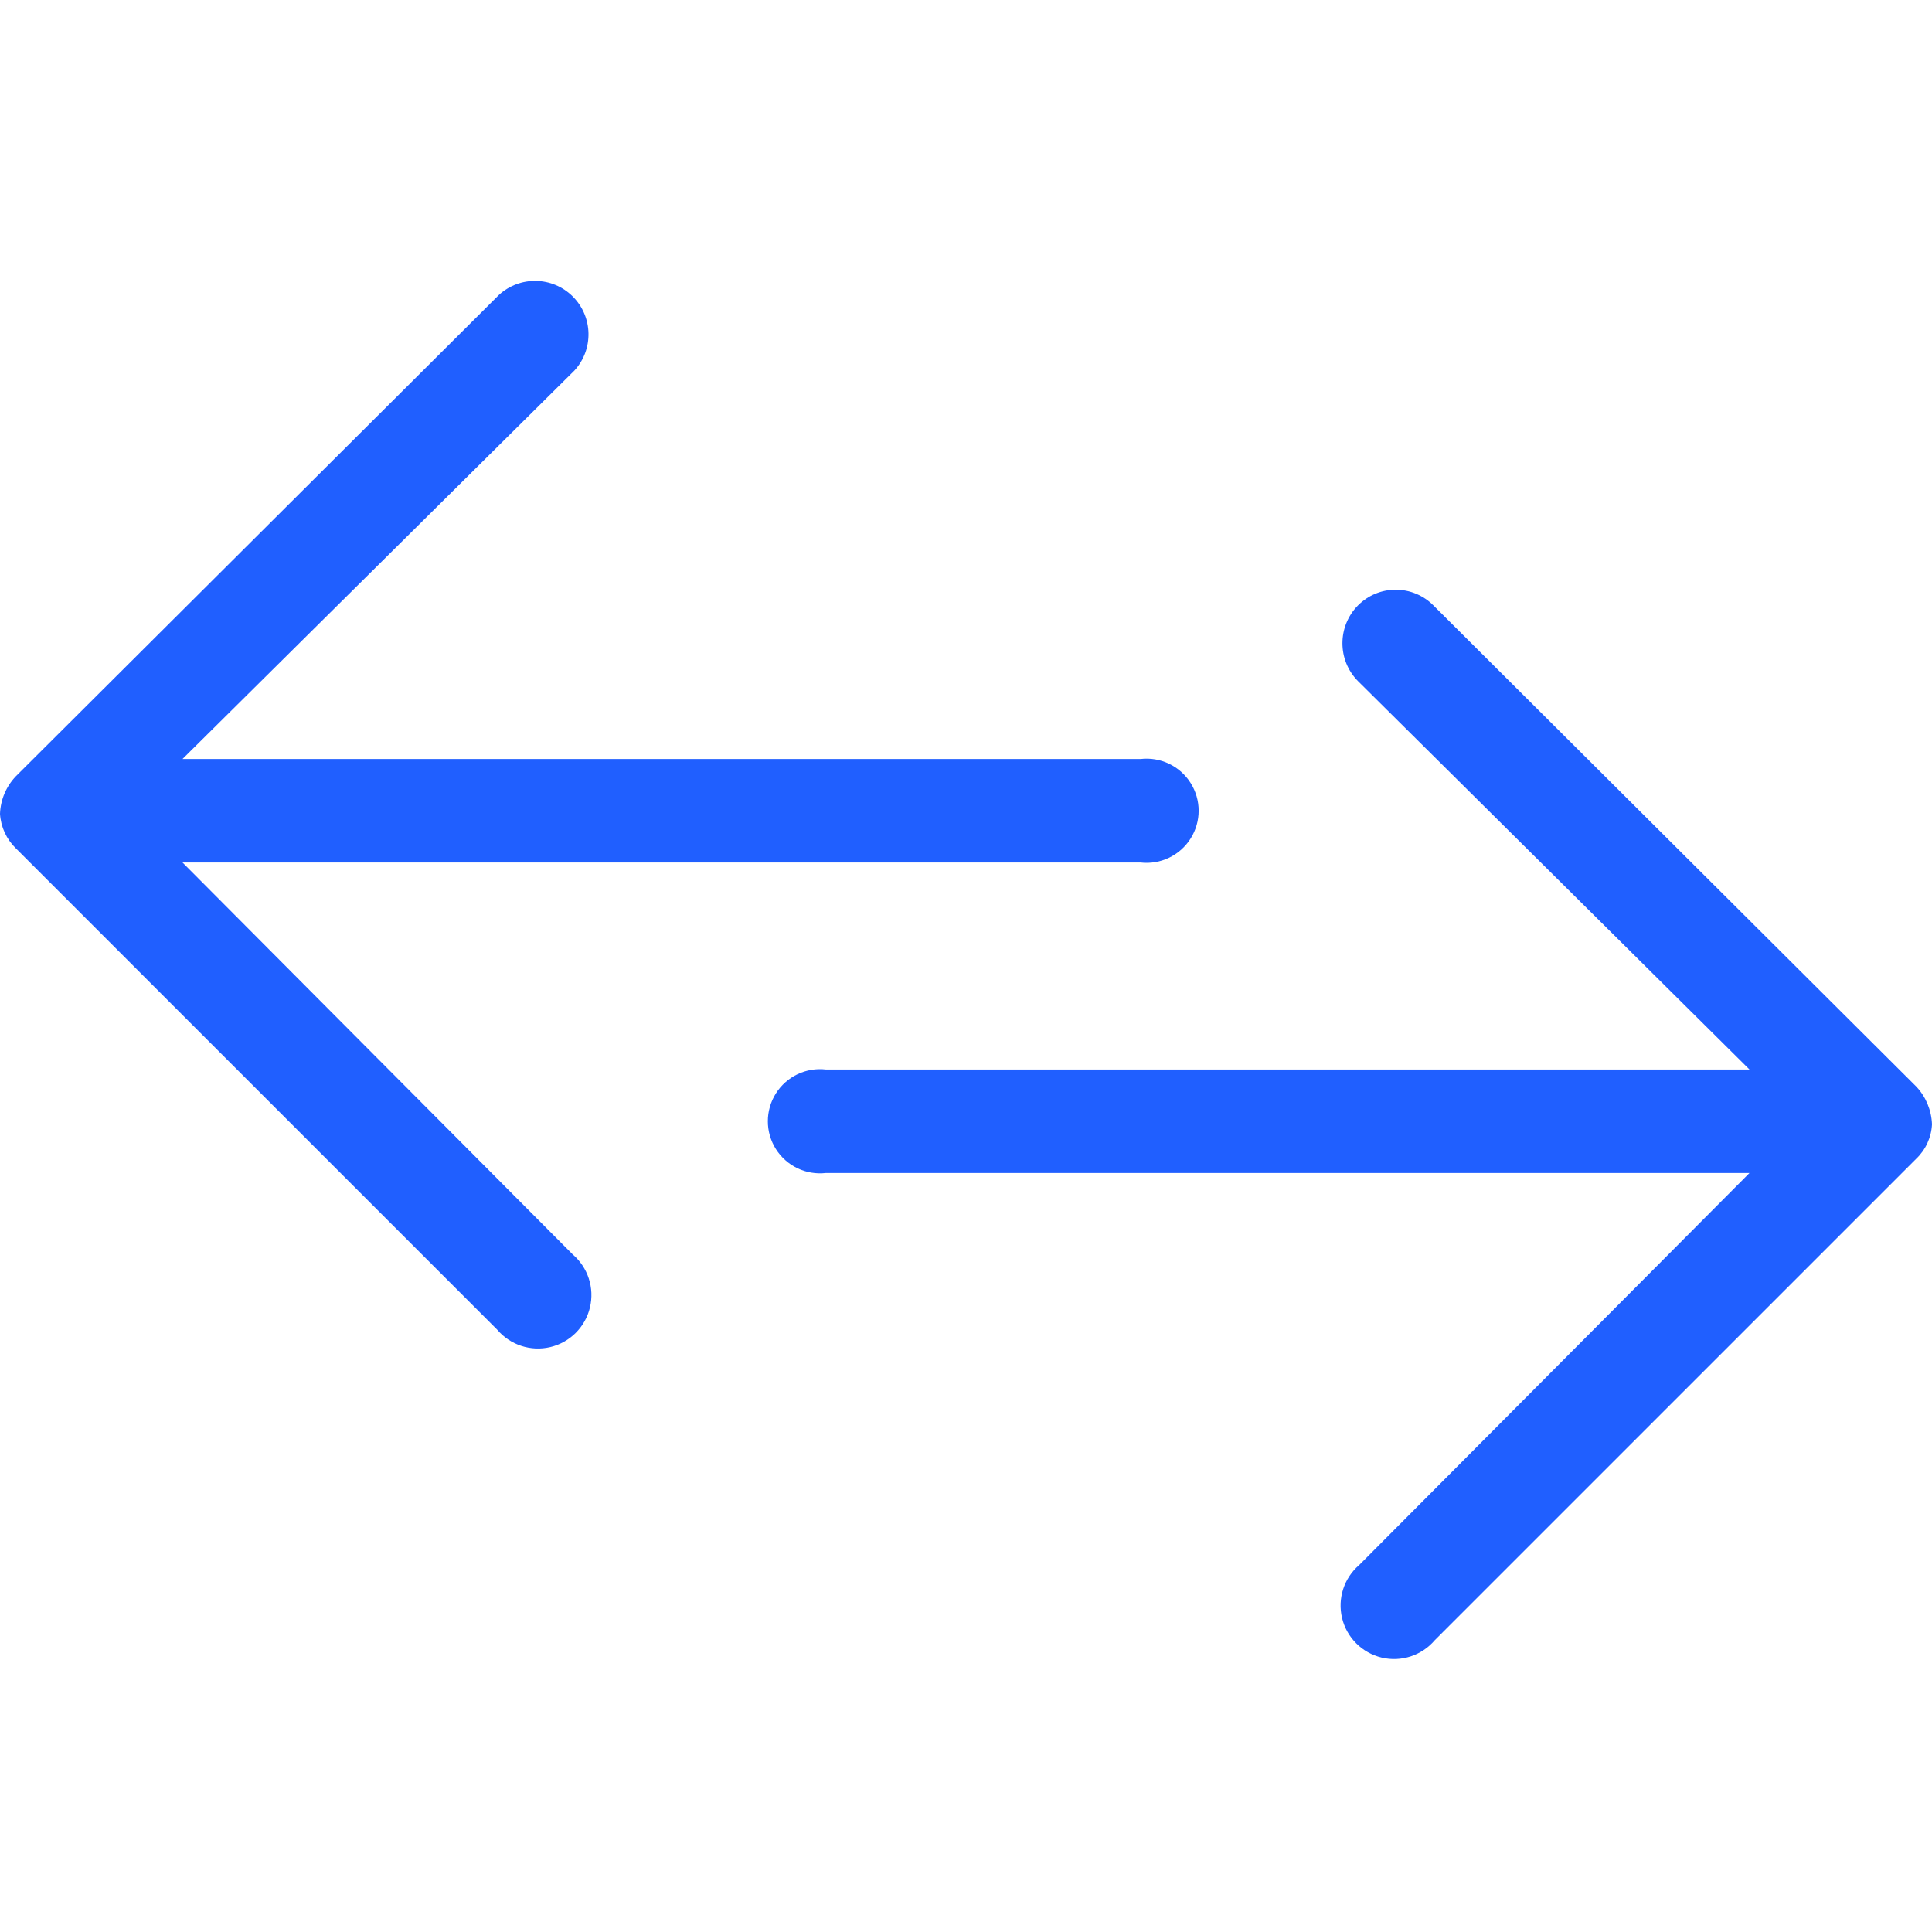
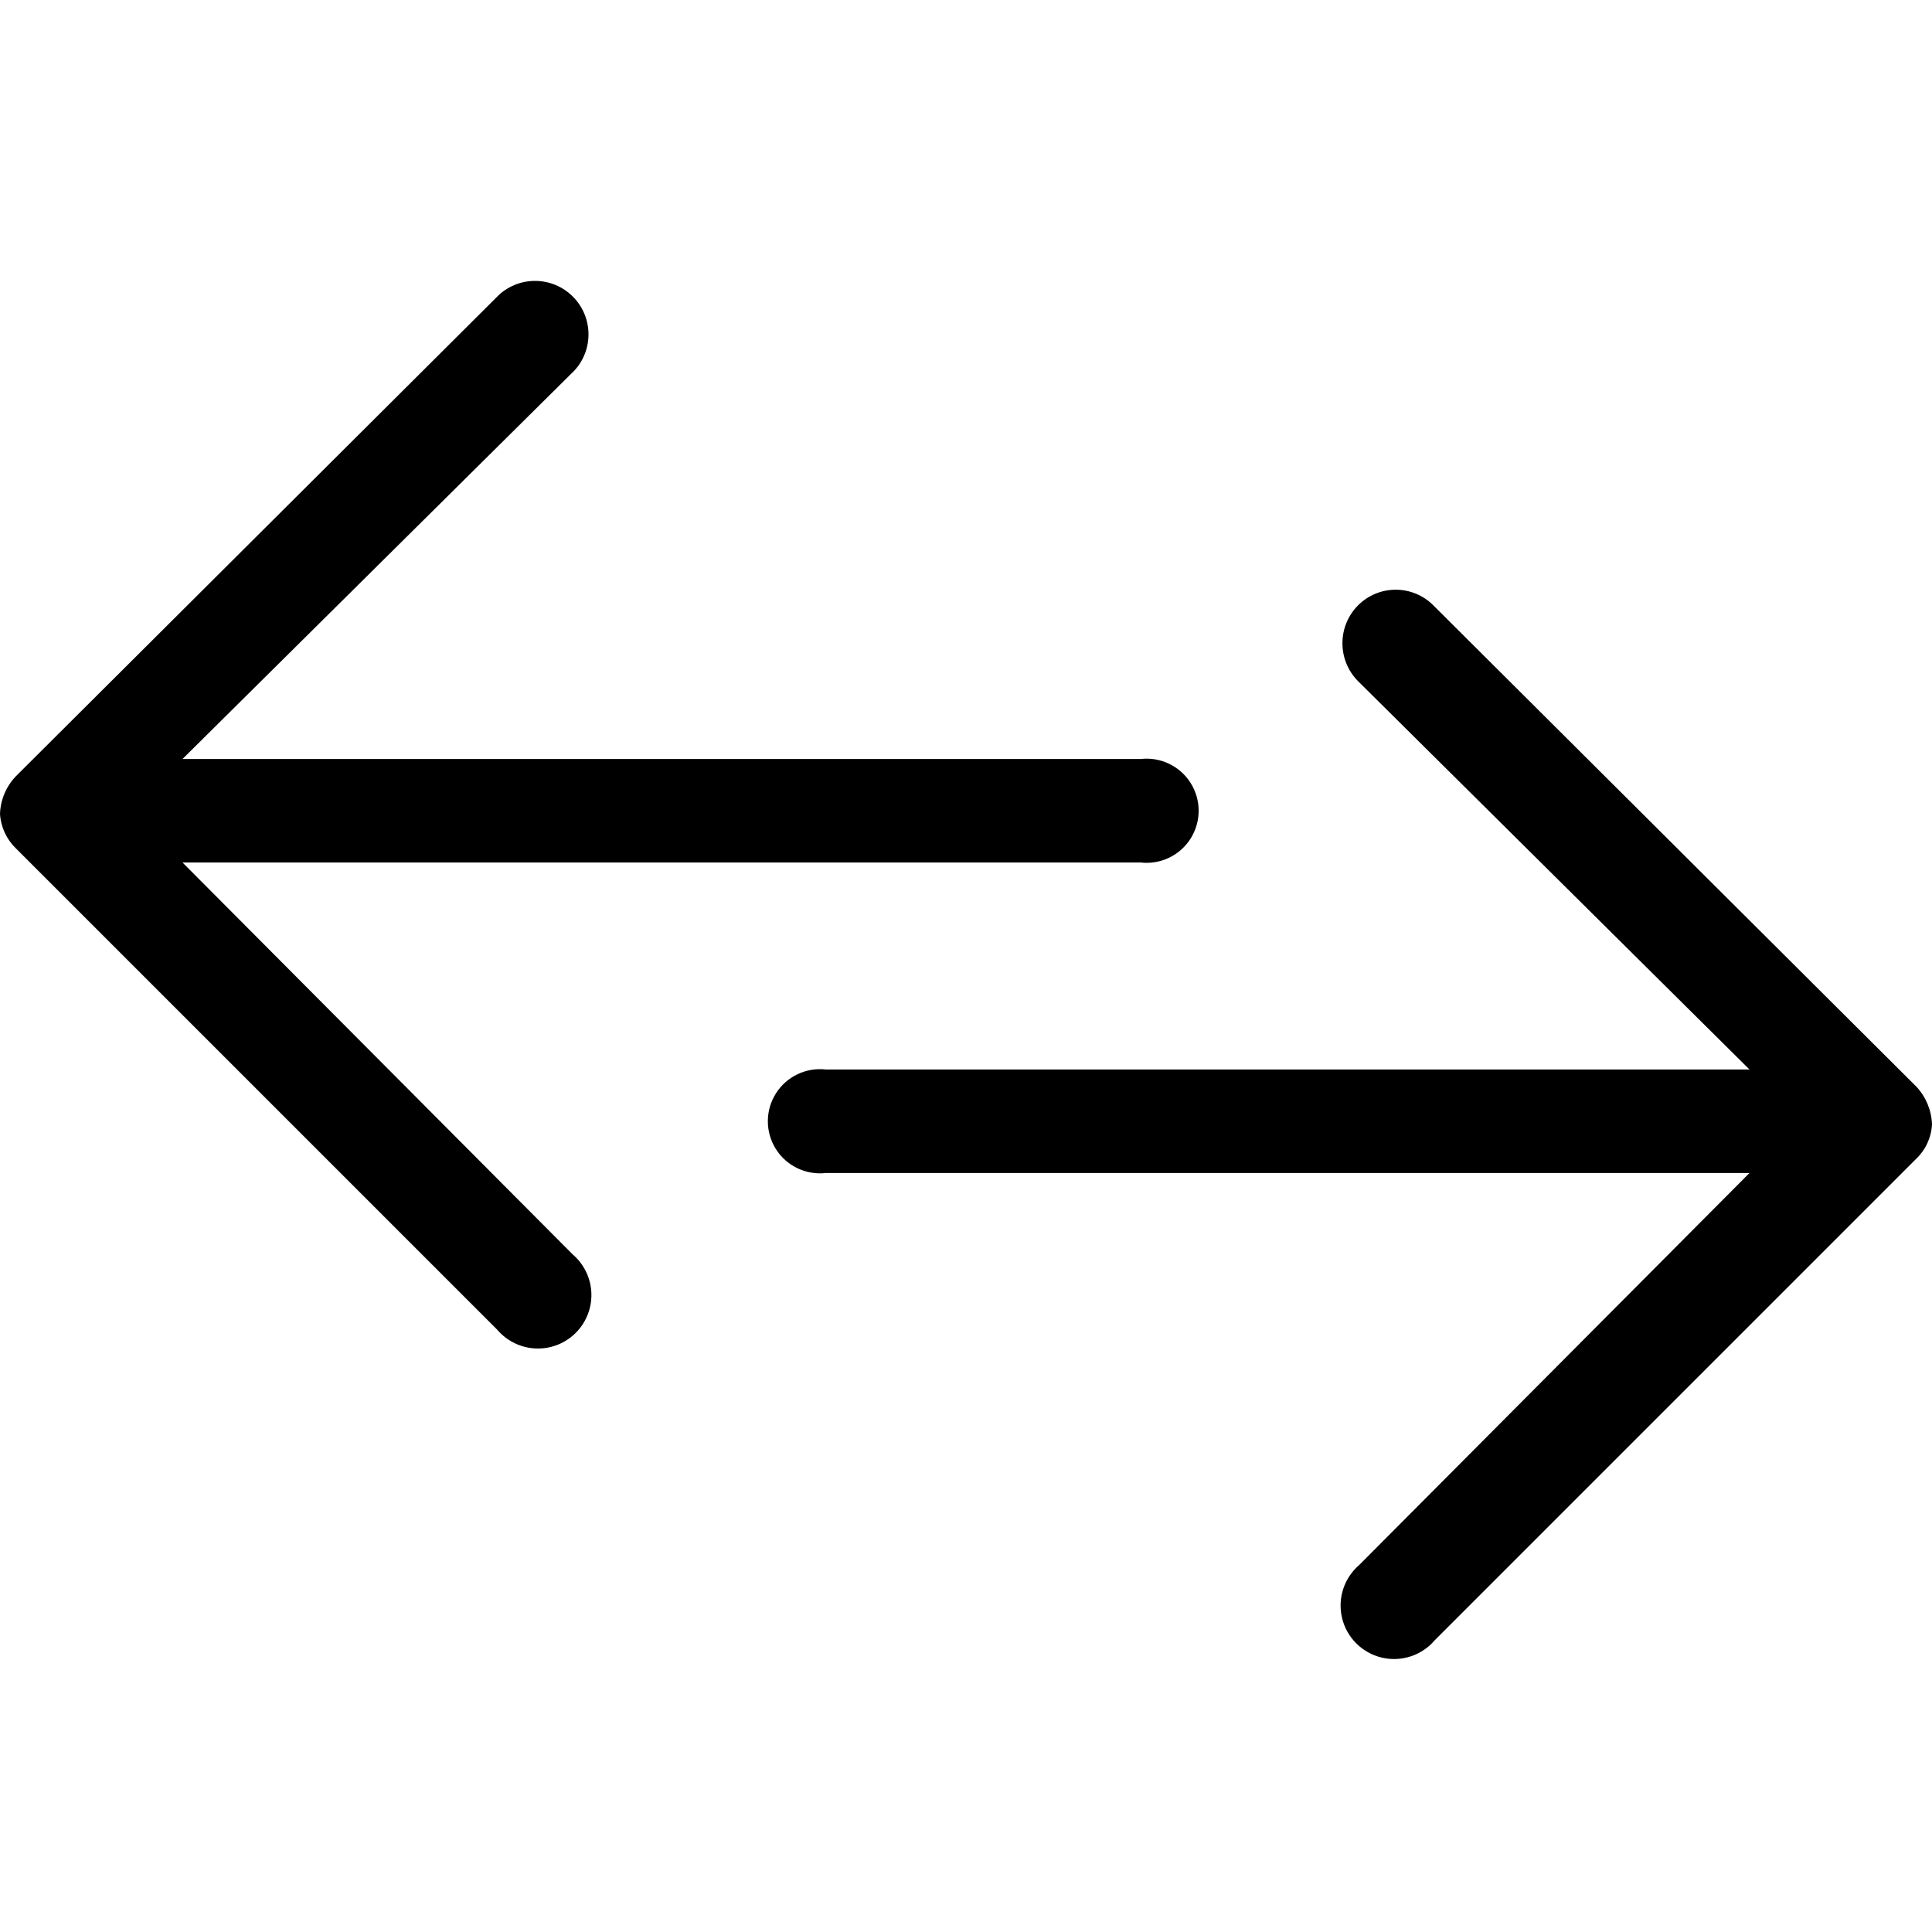
- <svg xmlns="http://www.w3.org/2000/svg" id="Layer_1" data-name="Layer 1" viewBox="0 0 56 56">
-   <defs>
-     <style>.cls-1{fill:#205fff;}</style>
-   </defs>
-   <path class="cls-1" d="M14.41,38.54.46,24.59a1.52,1.52,0,0,1-.46-1,1.66,1.66,0,0,1,.46-1.09l14-13.95a1.55,1.55,0,0,1,2.19,2.19L5.29,22H33.06a1.51,1.51,0,1,1,0,3H5.29L16.6,36.36a1.55,1.55,0,1,1-2.19,2.18Z" />
-   <path class="cls-1" d="M41.59,47.54,55.54,33.59a1.48,1.48,0,0,0,.46-1,1.69,1.69,0,0,0-.45-1.09l-14-13.95a1.54,1.54,0,0,0-2.19,0,1.56,1.56,0,0,0,0,2.19L50.71,31H23.94a1.51,1.51,0,1,0,0,3H50.71L39.4,45.36a1.55,1.55,0,1,0,2.19,2.18Z" />
+ <svg xmlns="http://www.w3.org/2000/svg" id="Layer_1" data-name="Layer 1" viewBox="0 0 56 56" fill="currentcolor">
+   <path d="M14.41,38.54.46,24.59a1.52,1.52,0,0,1-.46-1,1.66,1.66,0,0,1,.46-1.09l14-13.95a1.55,1.55,0,0,1,2.19,2.19L5.29,22H33.06a1.51,1.51,0,1,1,0,3H5.29L16.6,36.36a1.55,1.55,0,1,1-2.19,2.18Z" />
+   <path d="M41.59,47.54,55.54,33.59a1.48,1.48,0,0,0,.46-1,1.69,1.69,0,0,0-.45-1.09l-14-13.95a1.54,1.54,0,0,0-2.19,0,1.56,1.56,0,0,0,0,2.19L50.71,31H23.94a1.51,1.51,0,1,0,0,3H50.71L39.4,45.36a1.55,1.55,0,1,0,2.19,2.18Z" />
</svg>
